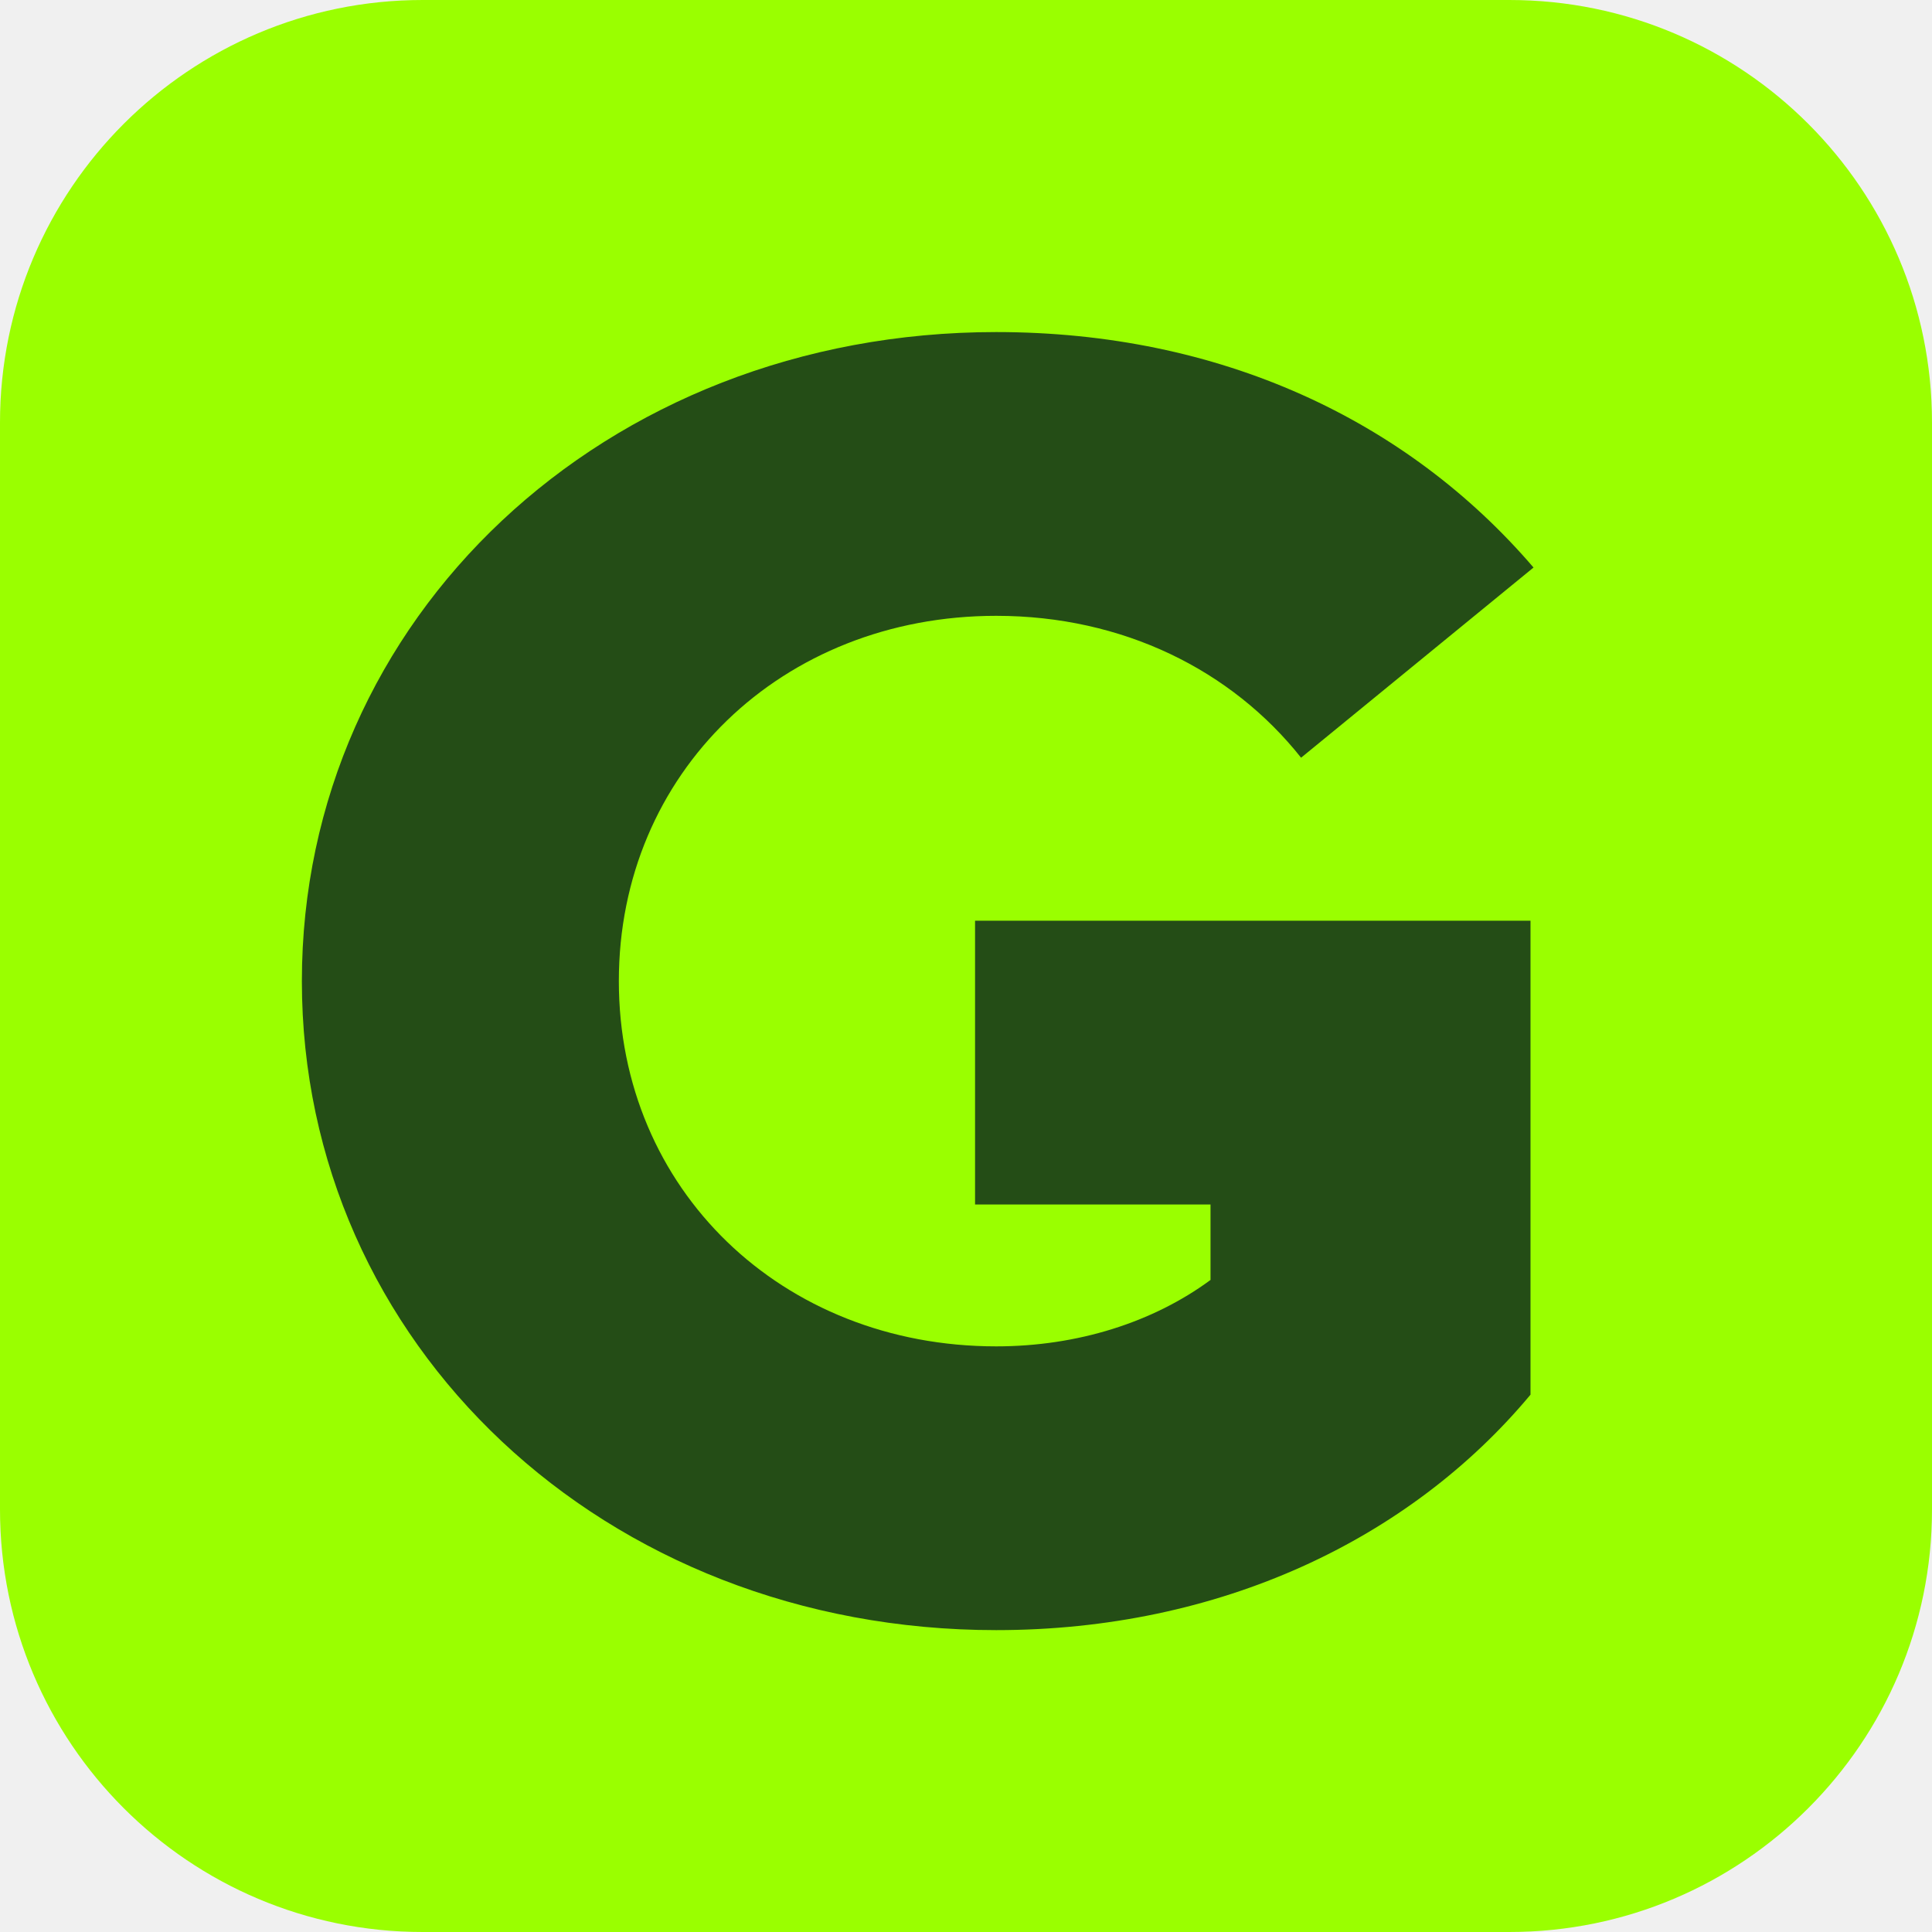
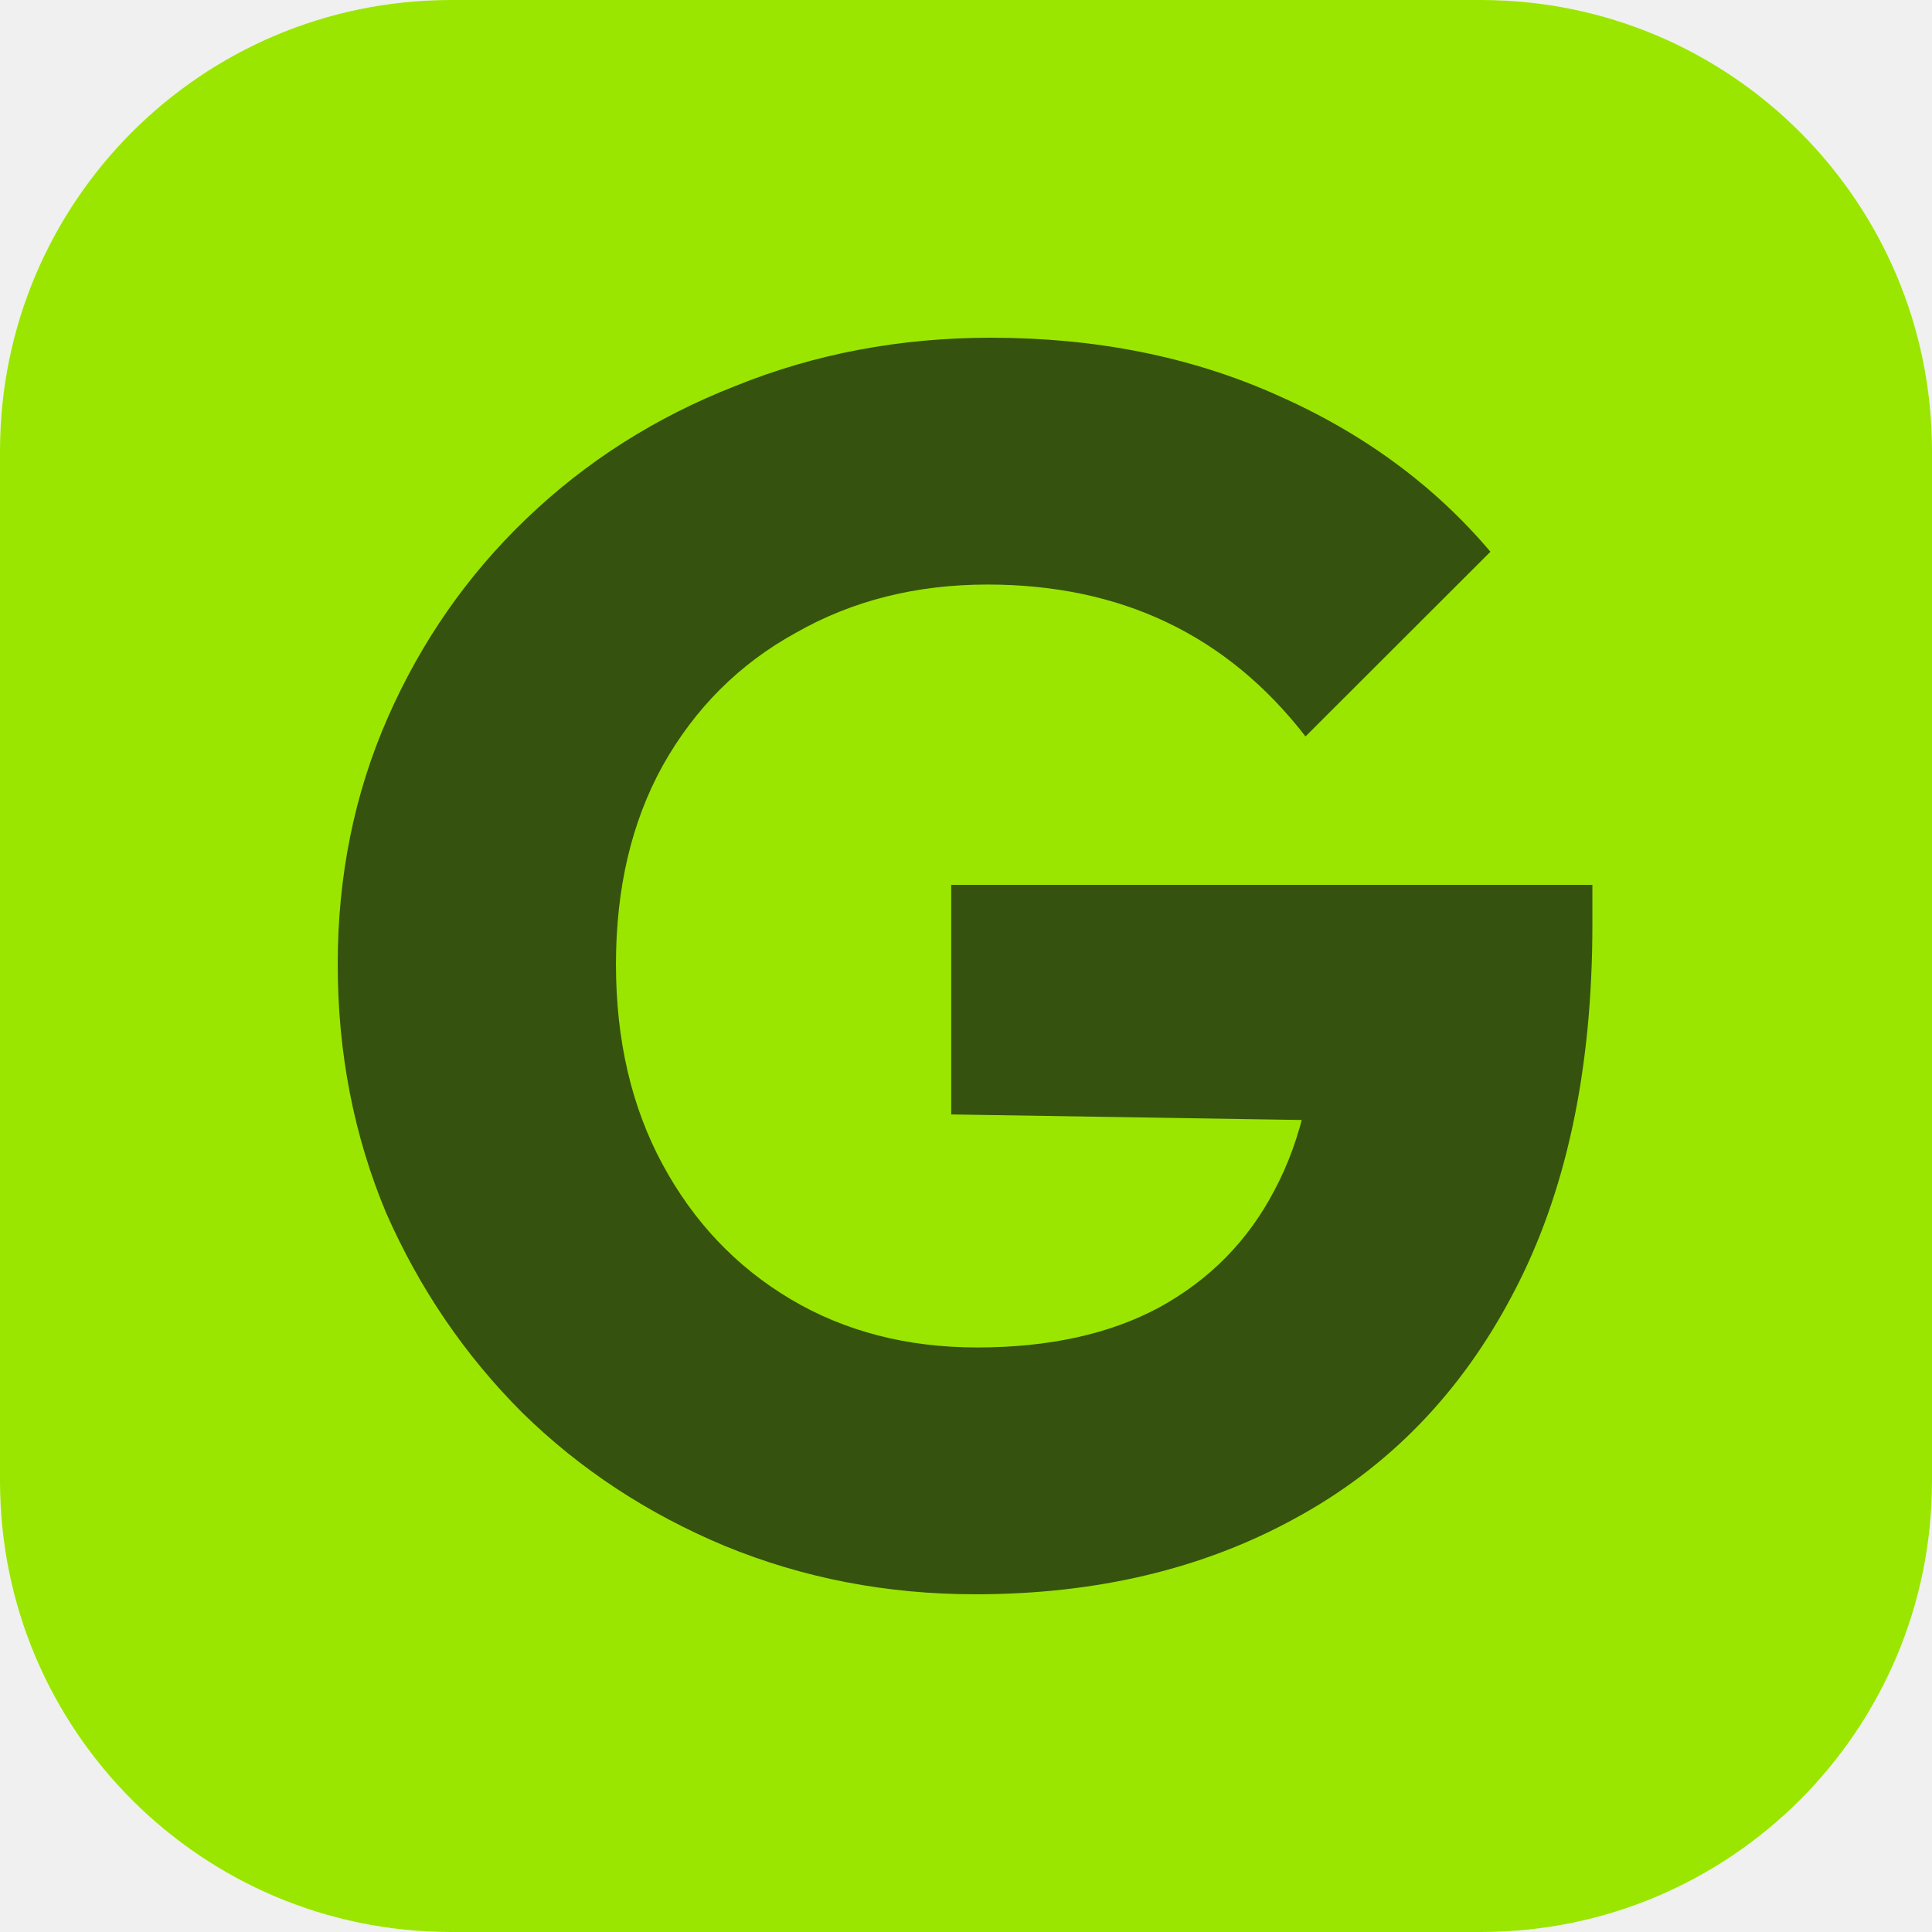
- <svg xmlns="http://www.w3.org/2000/svg" viewBox="0 0 64 64">
-   <rect width="64" height="64" rx="14" fill="#9aff00" />
-   <path d="M33 11c-13 0-23 9.5-23 21.5S20 54 33 54c7.4 0 13.7-3 17.7-7.8V30.5H32.3v9.4h7.8v2.5c-1.9 1.4-4.4 2.2-7.1 2.2-7.1 0-12.5-5.2-12.5-12.1S25.9 20.4 33 20.4c4.2 0 7.8 1.8 10.1 4.7l7.7-6.3C46.6 13.9 40.4 11 33 11Z" fill="#244d16" />
+ <svg xmlns="http://www.w3.org/2000/svg" width="1024" height="1024" viewBox="0 0 1024 1024" fill="none">
+   <g clip-path="url(#clip0_2_36)">
+     <rect width="1024" height="1024" rx="238.933" fill="white" />
+     <rect width="1024" height="1024" fill="#9AE600" />
+     <path d="M516.996 845C469.976 845 425.703 836.462 384.179 819.385C343.265 802.308 307.542 778.827 277.01 748.942C246.477 718.448 222.356 683.074 204.647 642.821C187.549 601.959 179 558.047 179 511.085C179 464.124 187.854 420.516 205.563 380.264C223.272 340.011 247.698 304.942 278.842 275.058C310.596 244.563 347.54 221.082 389.675 204.615C431.81 187.538 476.998 179 525.24 179C580.809 179 631.188 189.063 676.376 209.19C722.175 229.316 760.035 257.066 789.957 292.44L691.948 390.327C671.186 363.492 646.759 343.365 618.669 329.948C590.579 316.53 558.826 309.821 523.408 309.821C485.547 309.821 451.656 318.36 421.734 335.437C391.812 351.904 368.302 375.385 351.204 405.879C334.716 435.764 326.472 470.832 326.472 511.085C326.472 551.338 334.716 586.712 351.204 617.206C367.691 647.701 390.286 671.486 418.986 688.563C447.687 705.64 480.662 714.179 517.912 714.179C555.772 714.179 587.832 707.165 614.09 693.137C640.958 678.5 661.415 657.764 675.46 630.929C690.116 603.484 697.444 570.245 697.444 531.212L792.705 595.25L504.172 590.676V469.003H844V490.044C844 567.5 829.955 632.758 801.865 685.819C774.386 738.269 735.915 777.912 686.452 804.747C637.6 831.582 581.114 845 516.996 845Z" fill="#35530E" />
+   </g>
+   <defs>
+     <clipPath id="clip0_2_36">
+       <rect width="1024" height="1024" rx="238.933" fill="white" />
+     </clipPath>
+   </defs>
</svg>
